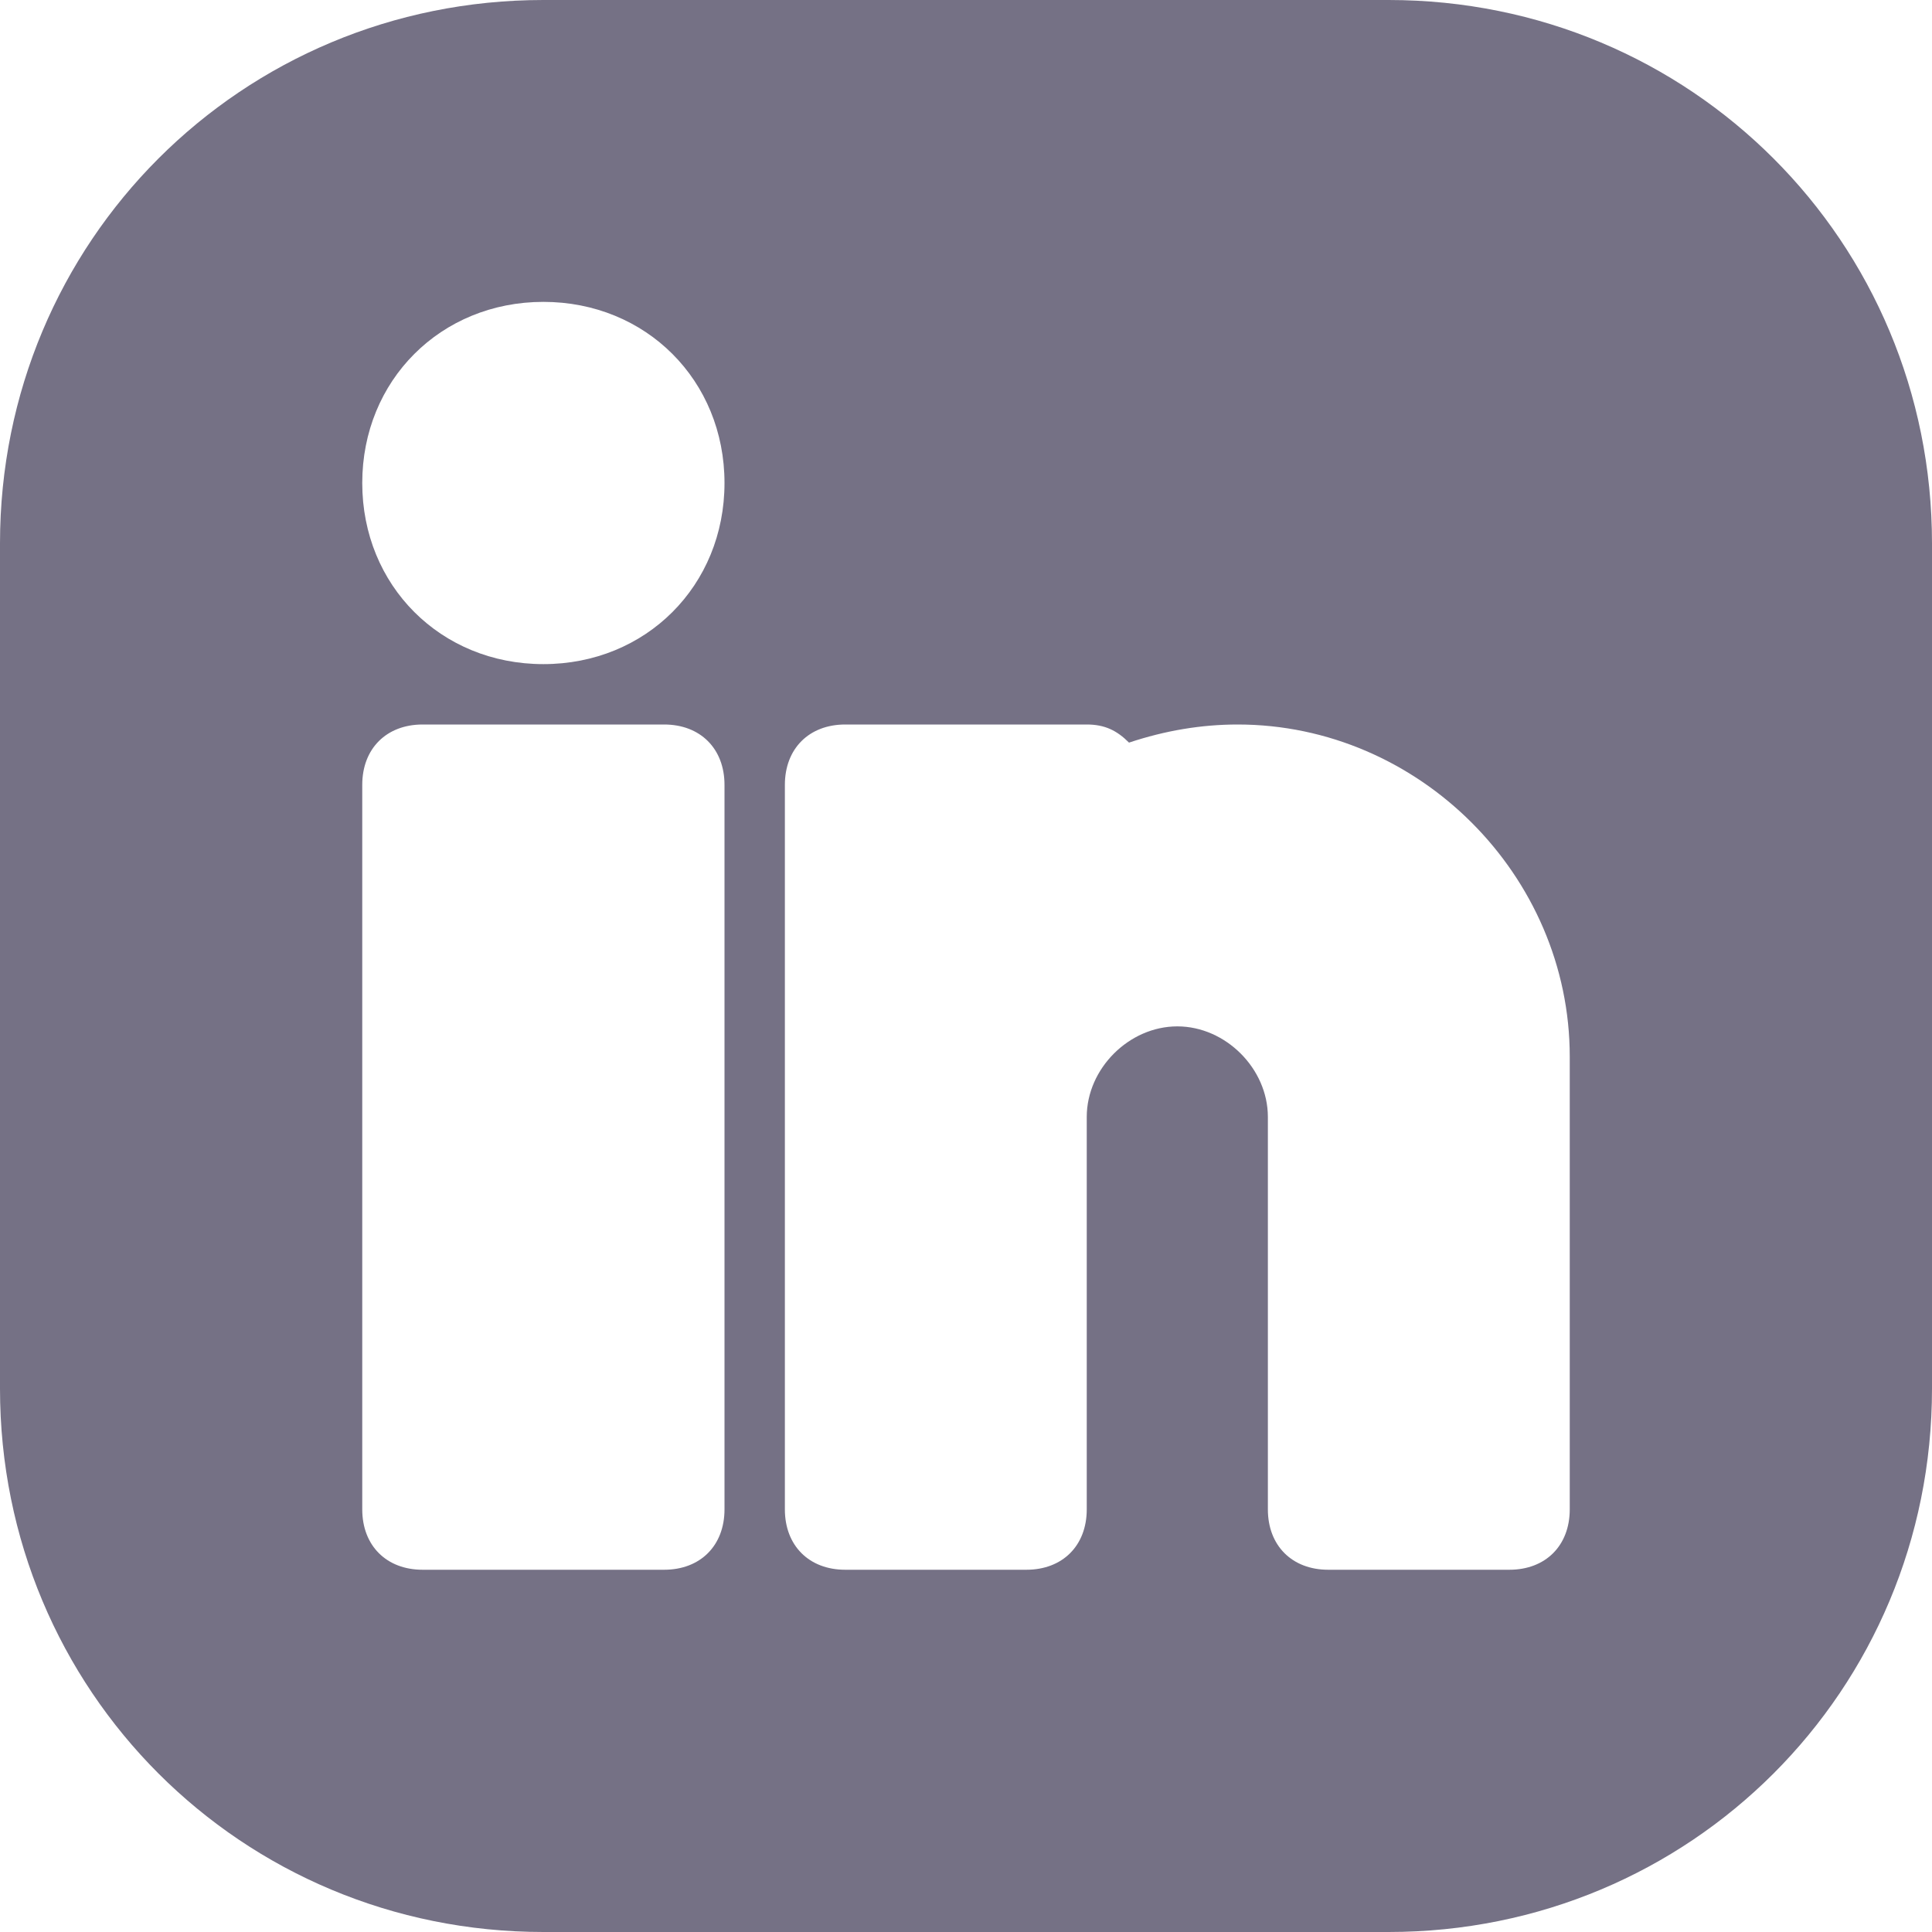
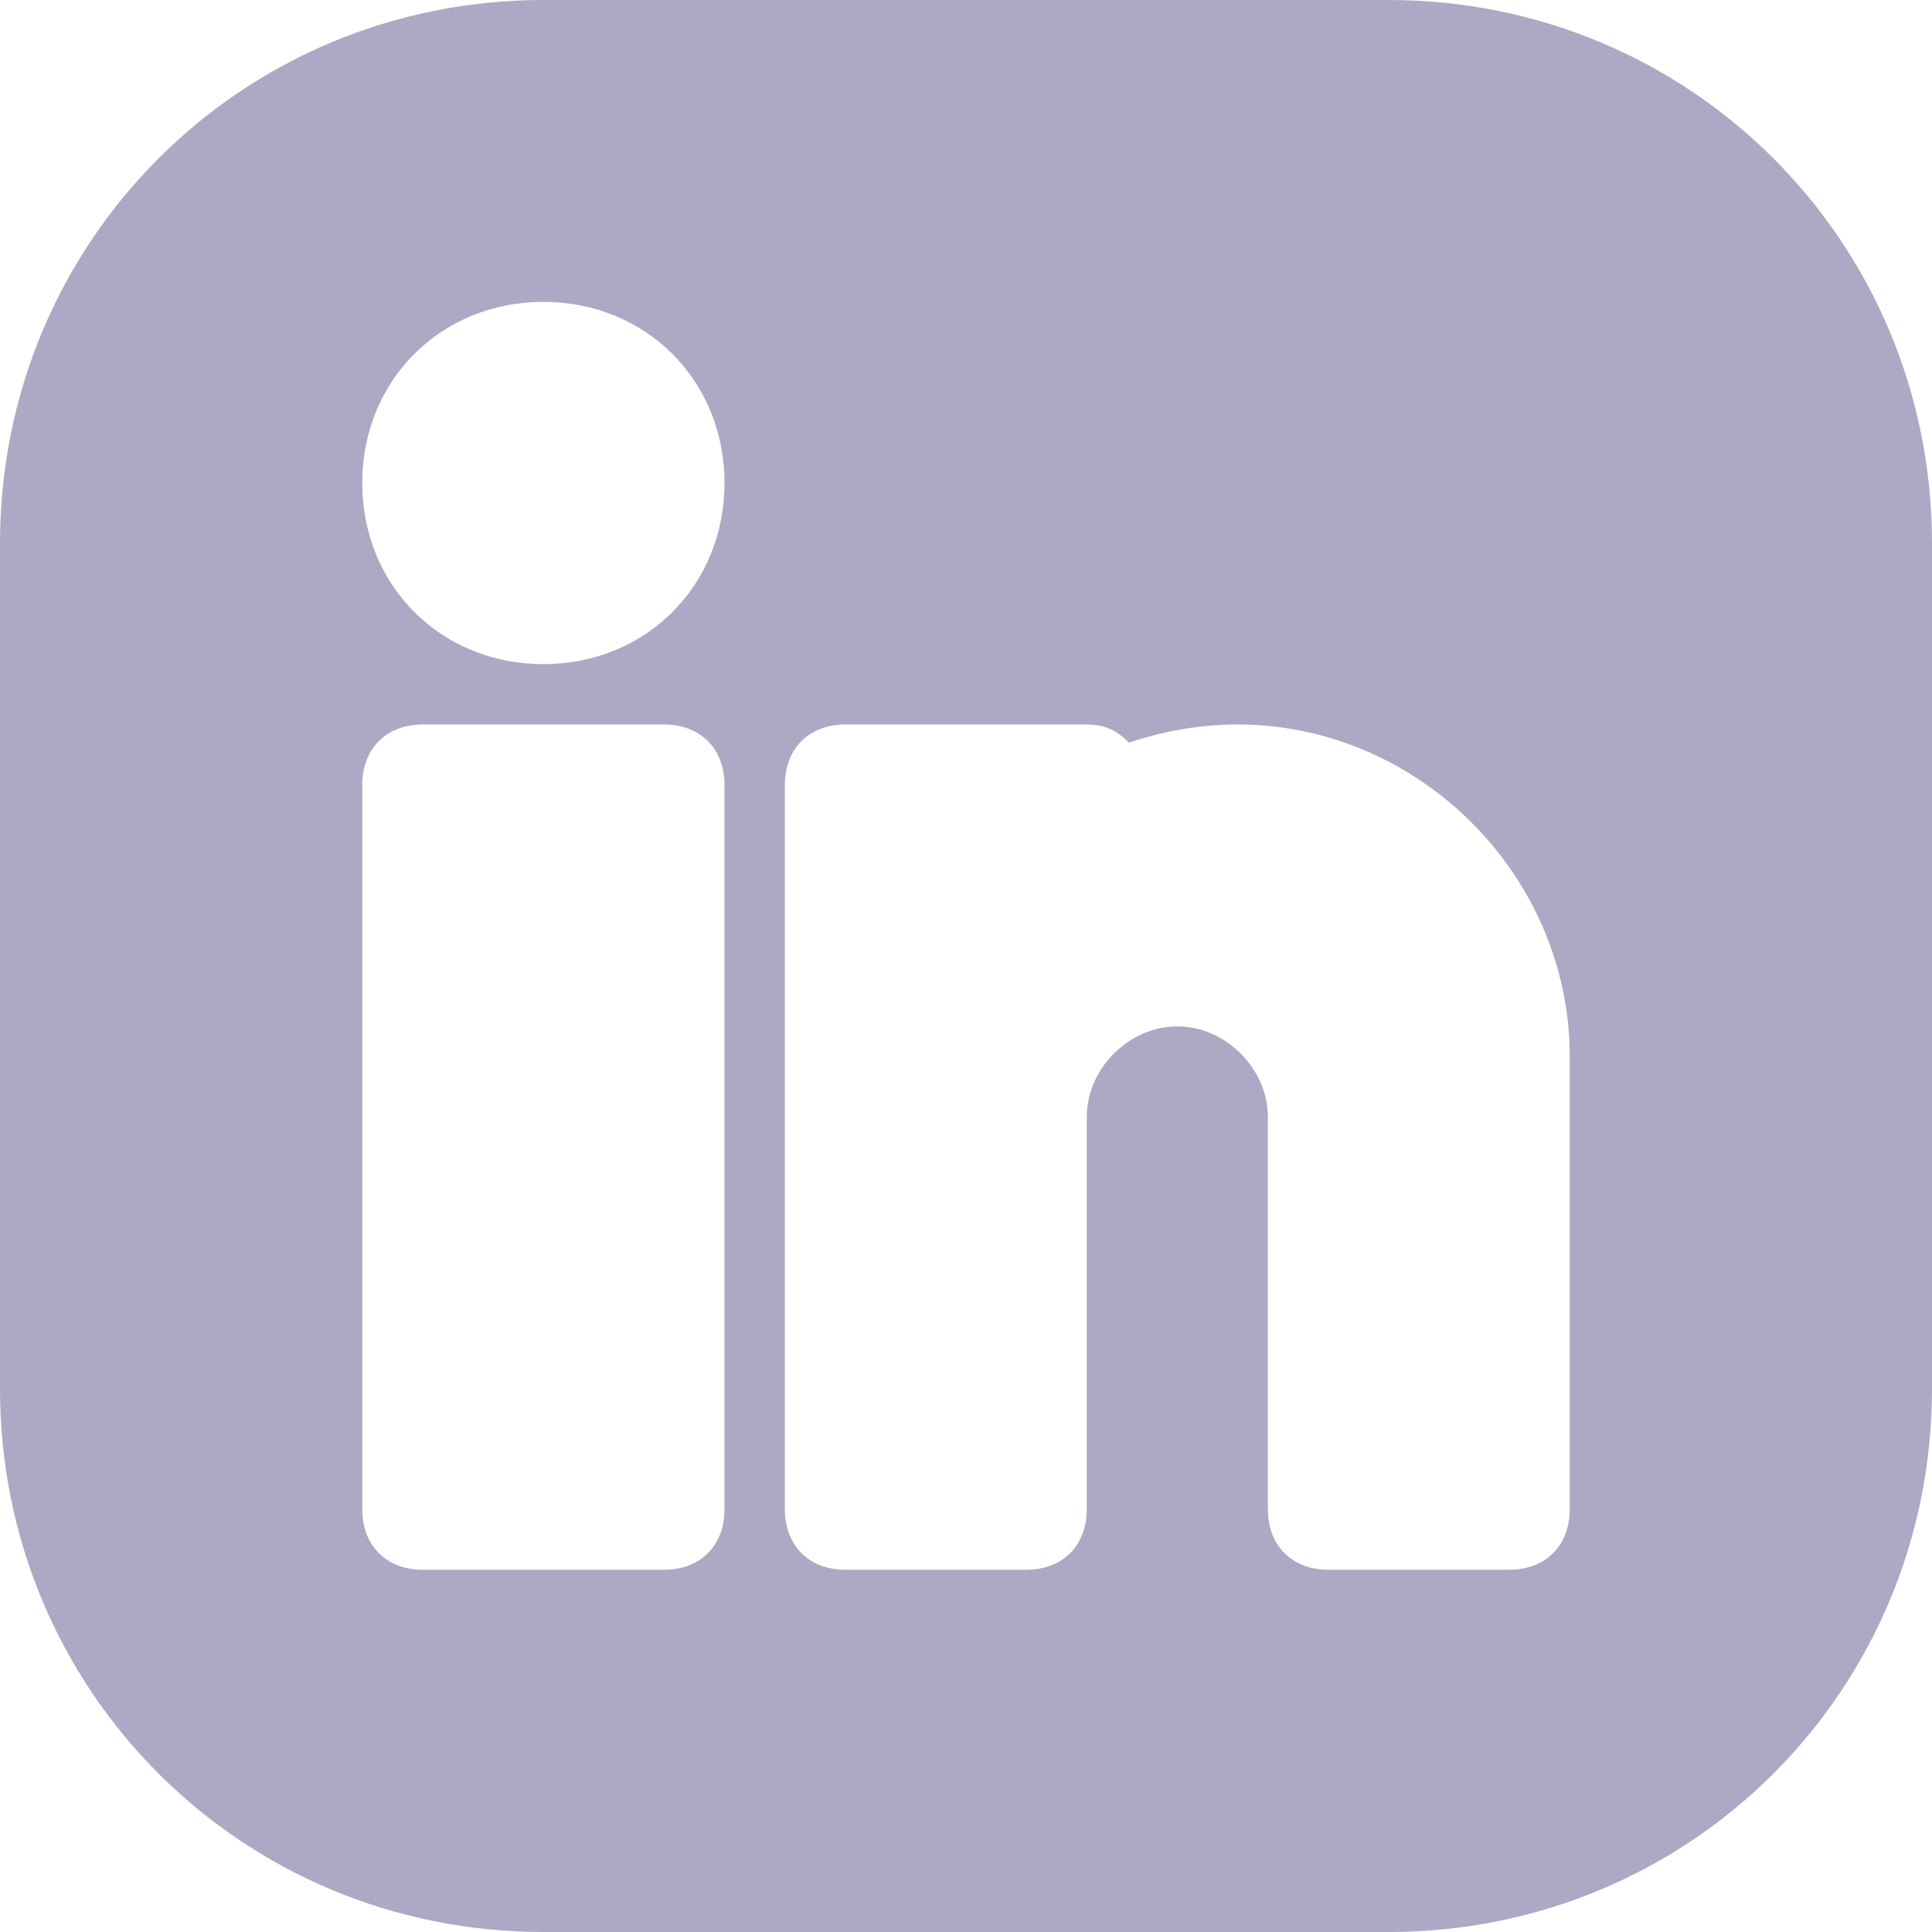
- <svg xmlns="http://www.w3.org/2000/svg" fill="#757185" height="800px" width="800px" version="1.1" id="Icons" viewBox="0 0 32 32" xml:space="preserve">
+ <svg xmlns="http://www.w3.org/2000/svg" fill="#ada8c3" height="800px" width="800px" version="1.1" id="Icons" viewBox="0 0 32 32" xml:space="preserve">
  <path d="M23,0H9C4,0,0,4,0,9v14c0,5,4,9,9,9h14c5,0,9-4,9-9V9C32,4,28,0,23,0z M12,25c0,0.6-0.4,1-1,1H7c-0.6,0-1-0.4-1-1V13  c0-0.6,0.4-1,1-1h4c0.6,0,1,0.4,1,1V25z M9,11c-1.7,0-3-1.3-3-3s1.3-3,3-3s3,1.3,3,3S10.7,11,9,11z M26,25c0,0.6-0.4,1-1,1h-3  c-0.6,0-1-0.4-1-1v-3.5v-1v-2c0-0.8-0.7-1.5-1.5-1.5S18,17.7,18,18.5v2v1V25c0,0.6-0.4,1-1,1h-3c-0.6,0-1-0.4-1-1V13  c0-0.6,0.4-1,1-1h4c0.3,0,0.5,0.1,0.7,0.3c0.6-0.2,1.2-0.3,1.8-0.3c3,0,5.5,2.5,5.5,5.5V25z" />
</svg>
